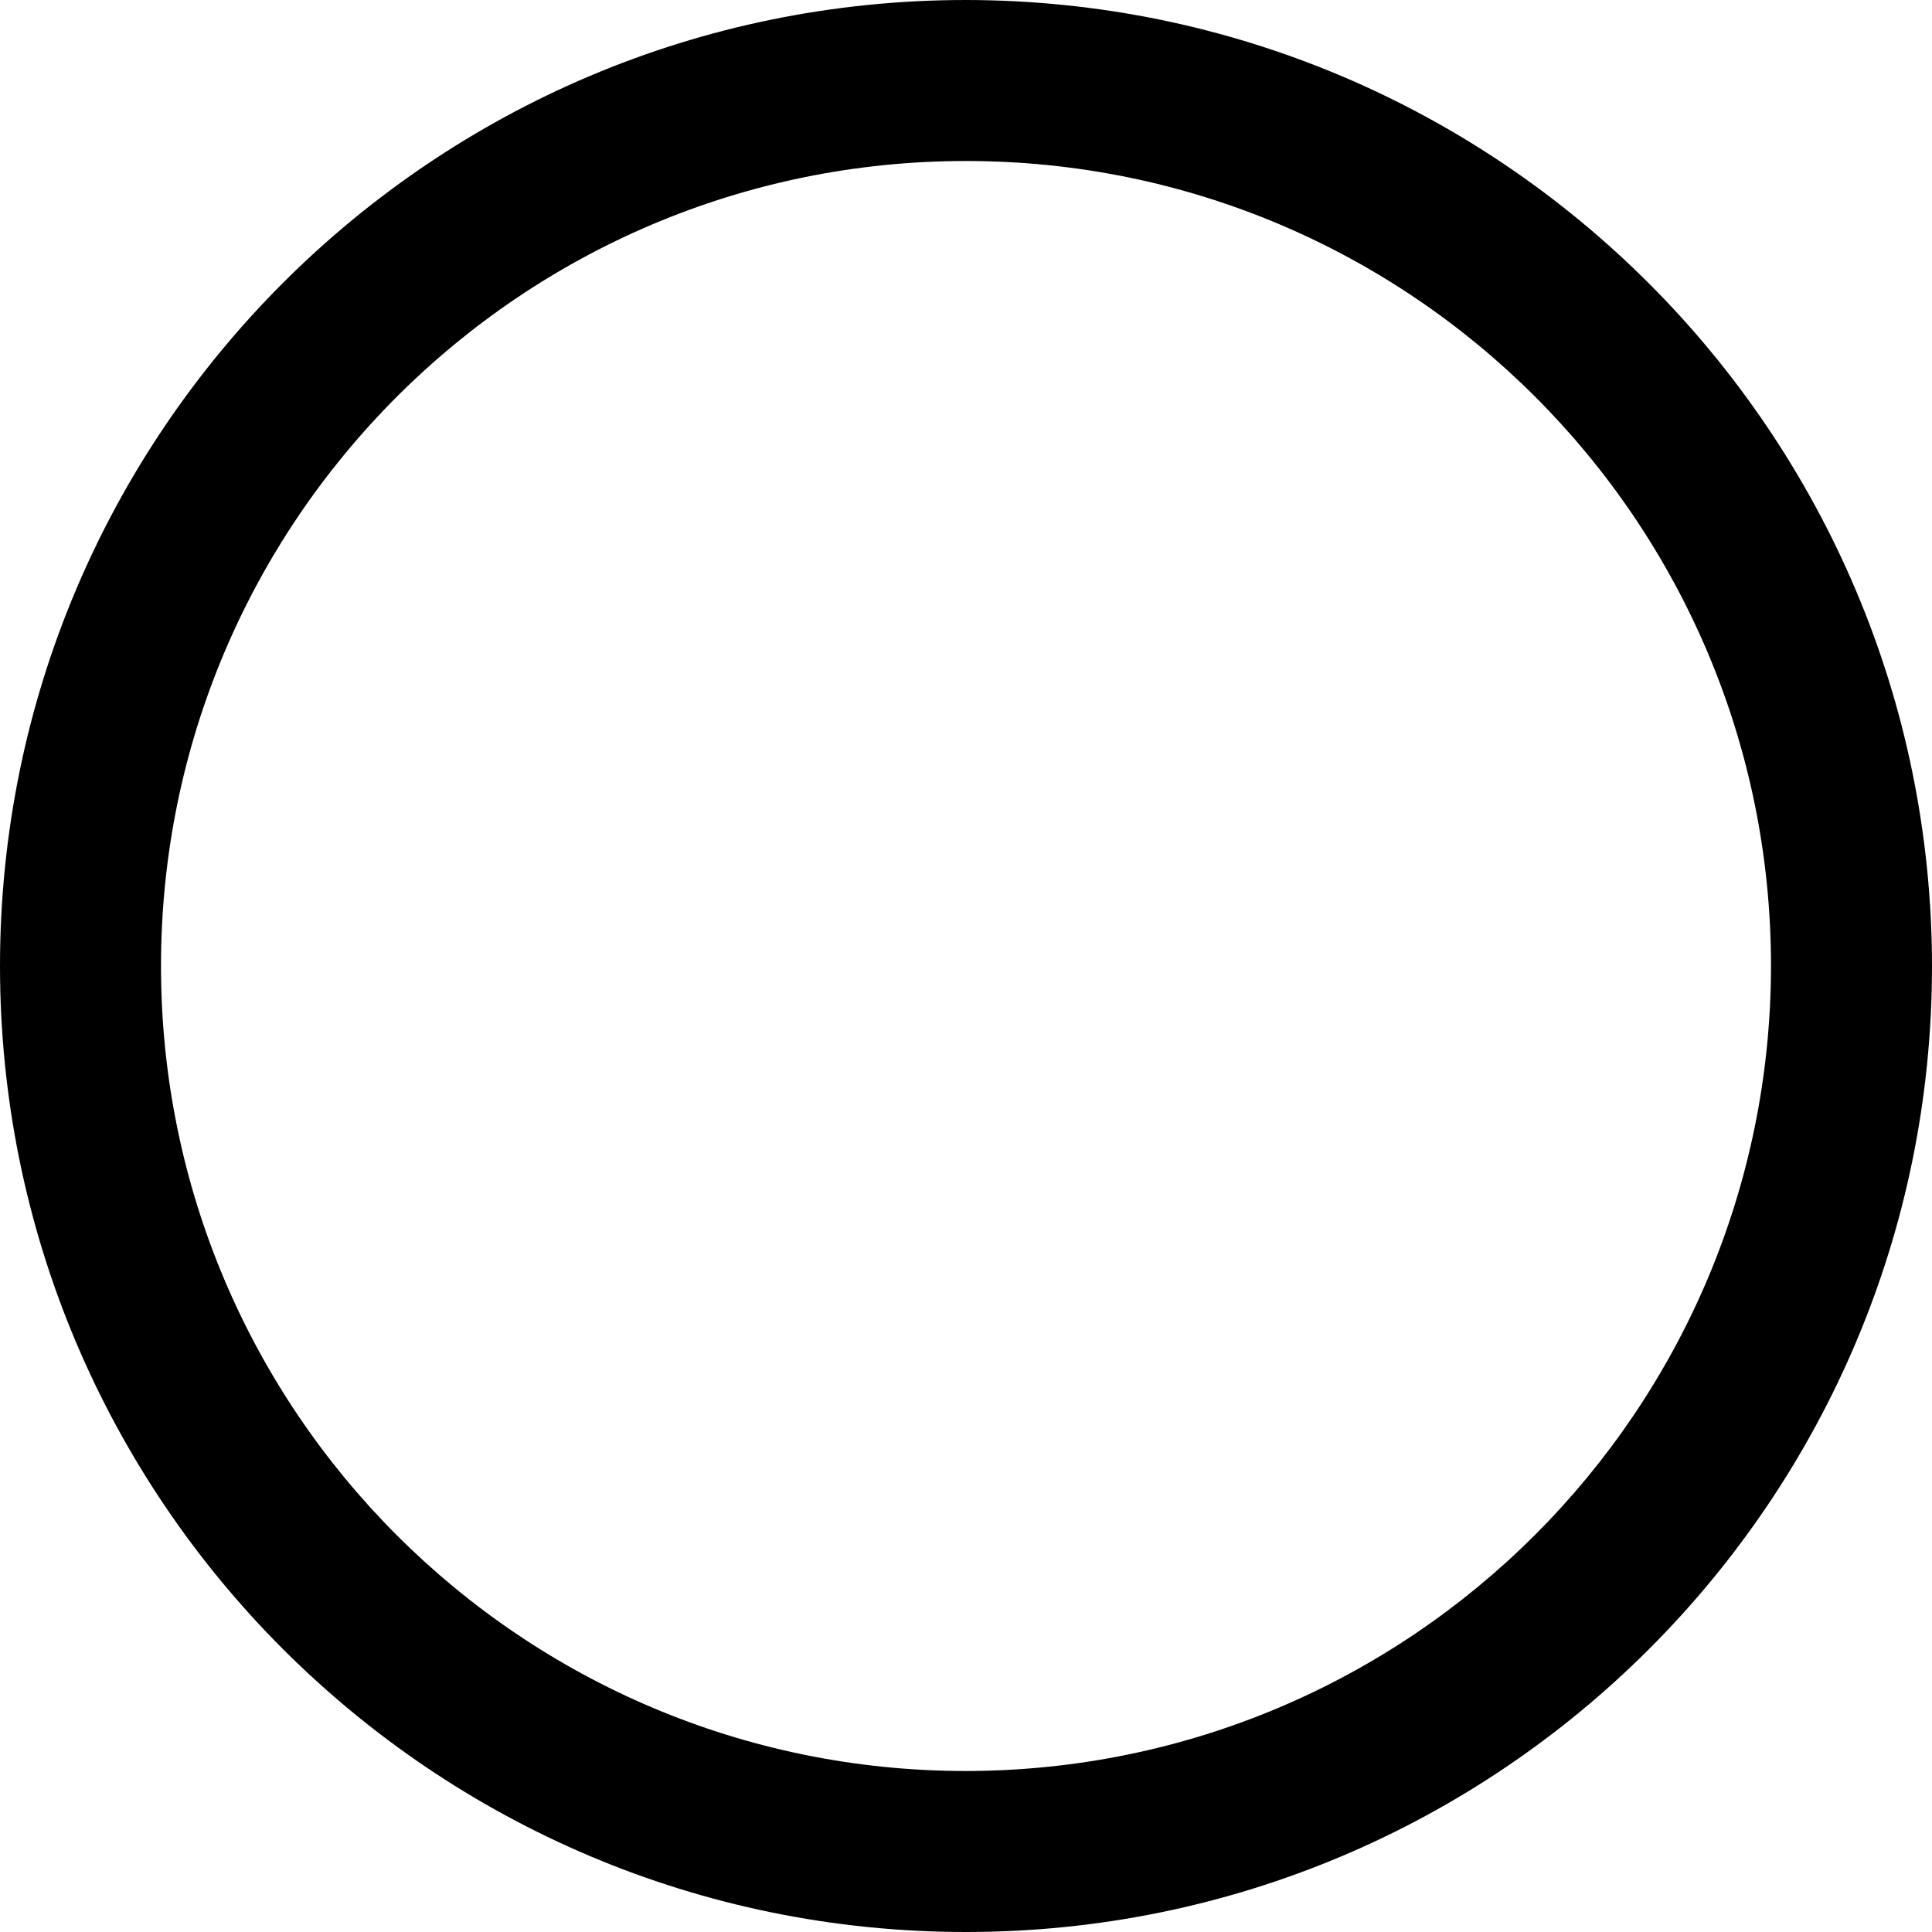
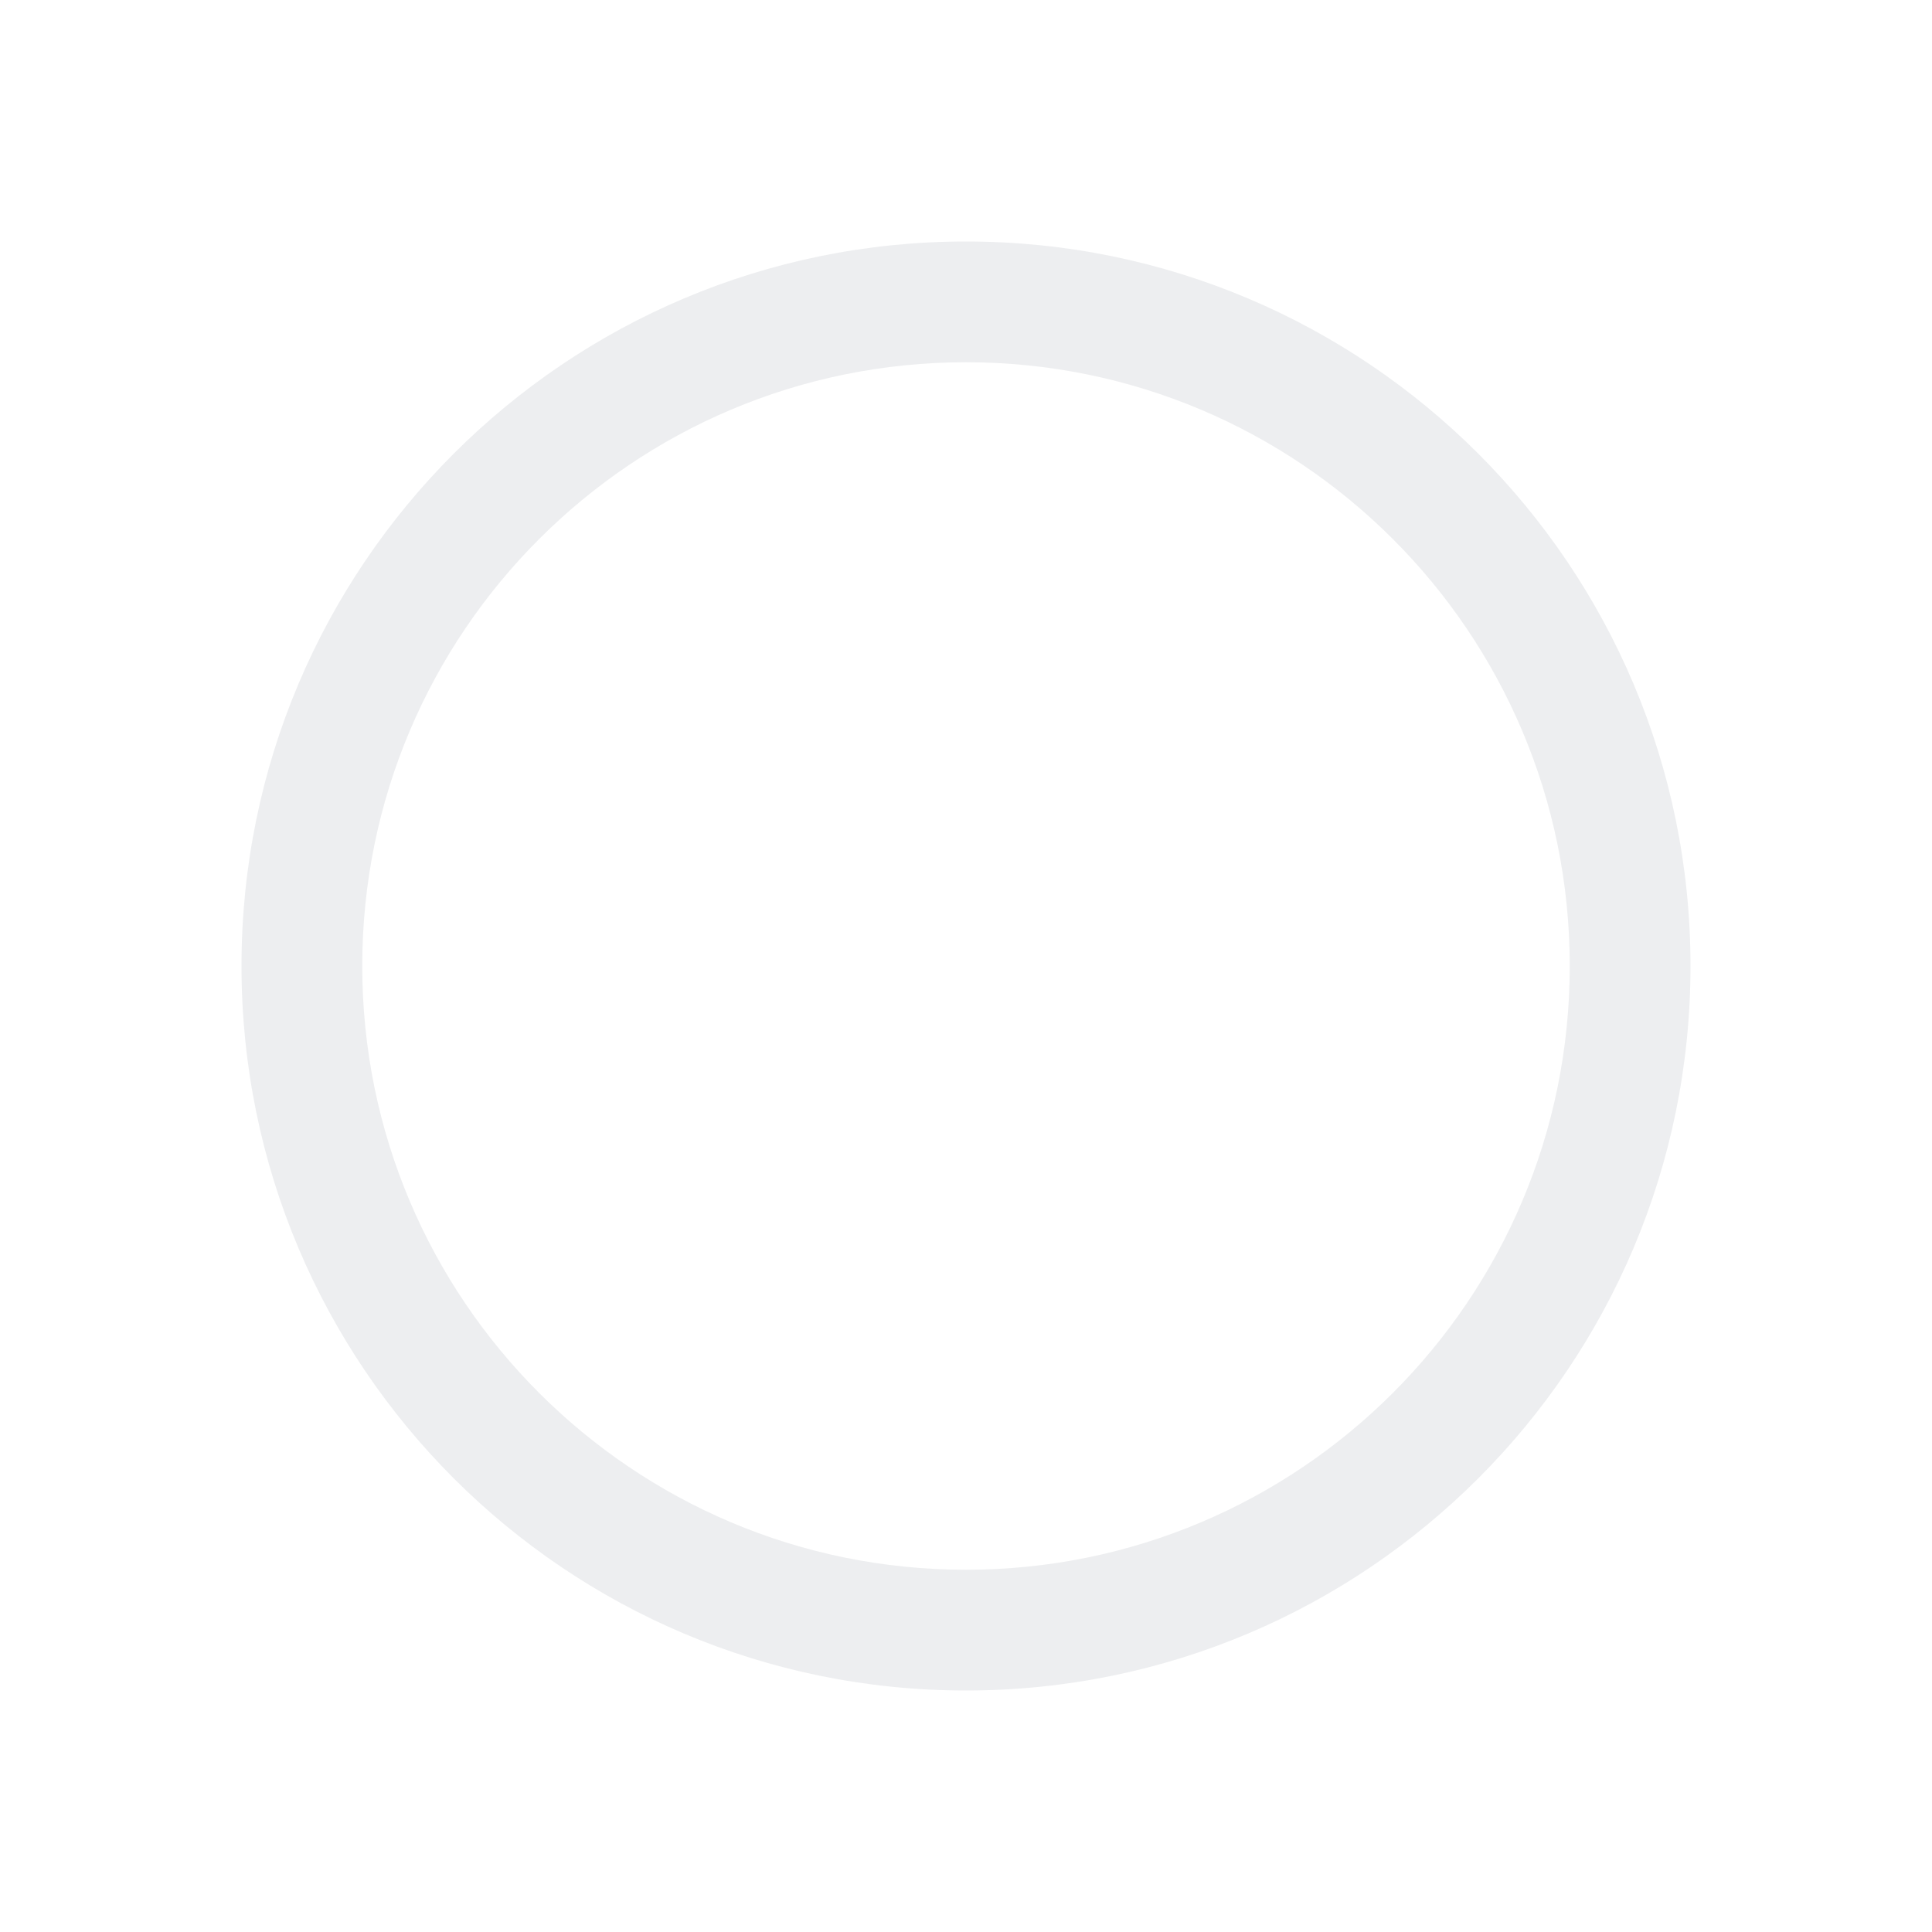
- <svg xmlns="http://www.w3.org/2000/svg" id="Outline" viewBox="0 0 24 24" width="512" height="512">
-   <path d="M12,0A12,12,0,1,0,24,12,12.013,12.013,0,0,0,12,0Zm0,22A10,10,0,1,1,22,12,10.011,10.011,0,0,1,12,22Z" />
+ <svg xmlns="http://www.w3.org/2000/svg" width="220px" height="220px" viewBox="0 0 24 24" fill="none">
+   <g id="SVGRepo_bgCarrier" stroke-width="0" />
+   <g id="SVGRepo_tracerCarrier" stroke-linecap="round" stroke-linejoin="round" />
+   <g id="SVGRepo_iconCarrier">
+     <path fill-rule="evenodd" clip-rule="evenodd" d="M12 19.5C16.142 19.5 19.5 16.142 19.5 12C19.5 7.858 16.142 4.5 12 4.5C7.858 4.5 4.5 7.858 4.5 12C4.5 16.142 7.858 19.5 12 19.5ZM12 21C16.971 21 21 16.971 21 12C21 7.029 16.971 3 12 3C7.029 3 3 7.029 3 12C3 16.971 7.029 21 12 21Z" fill="#edeef0" />
+   </g>
</svg>
